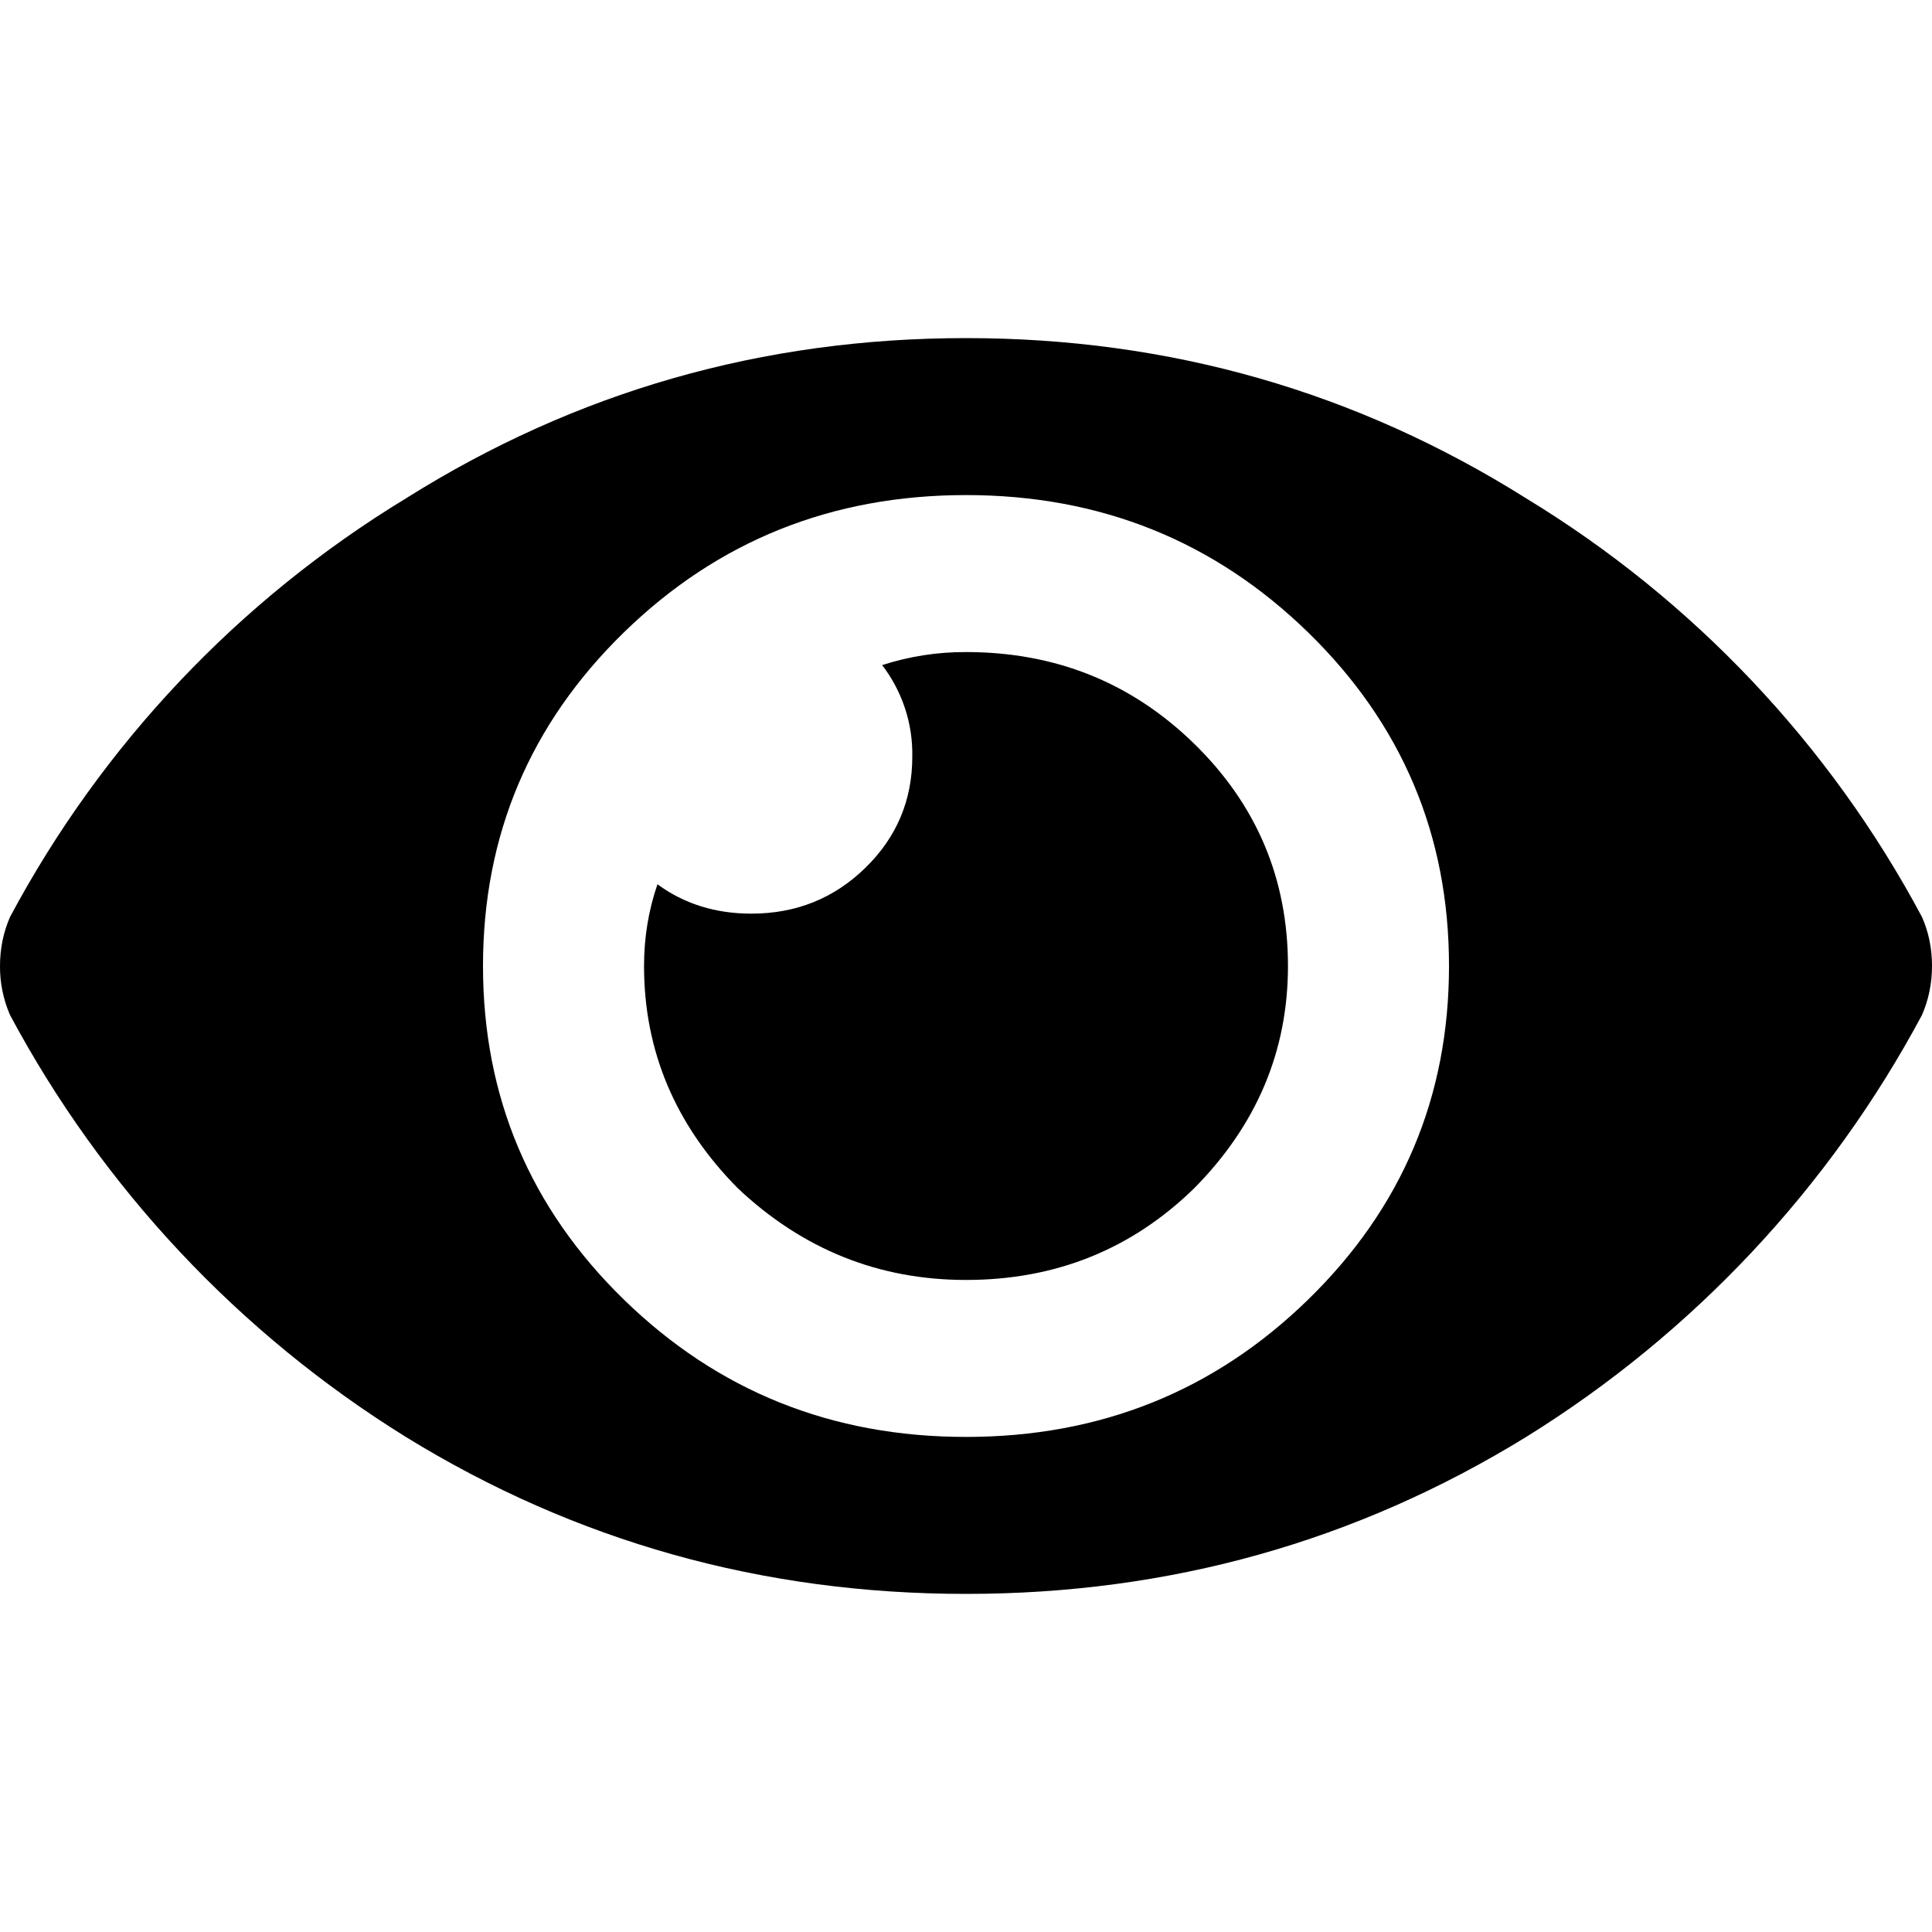
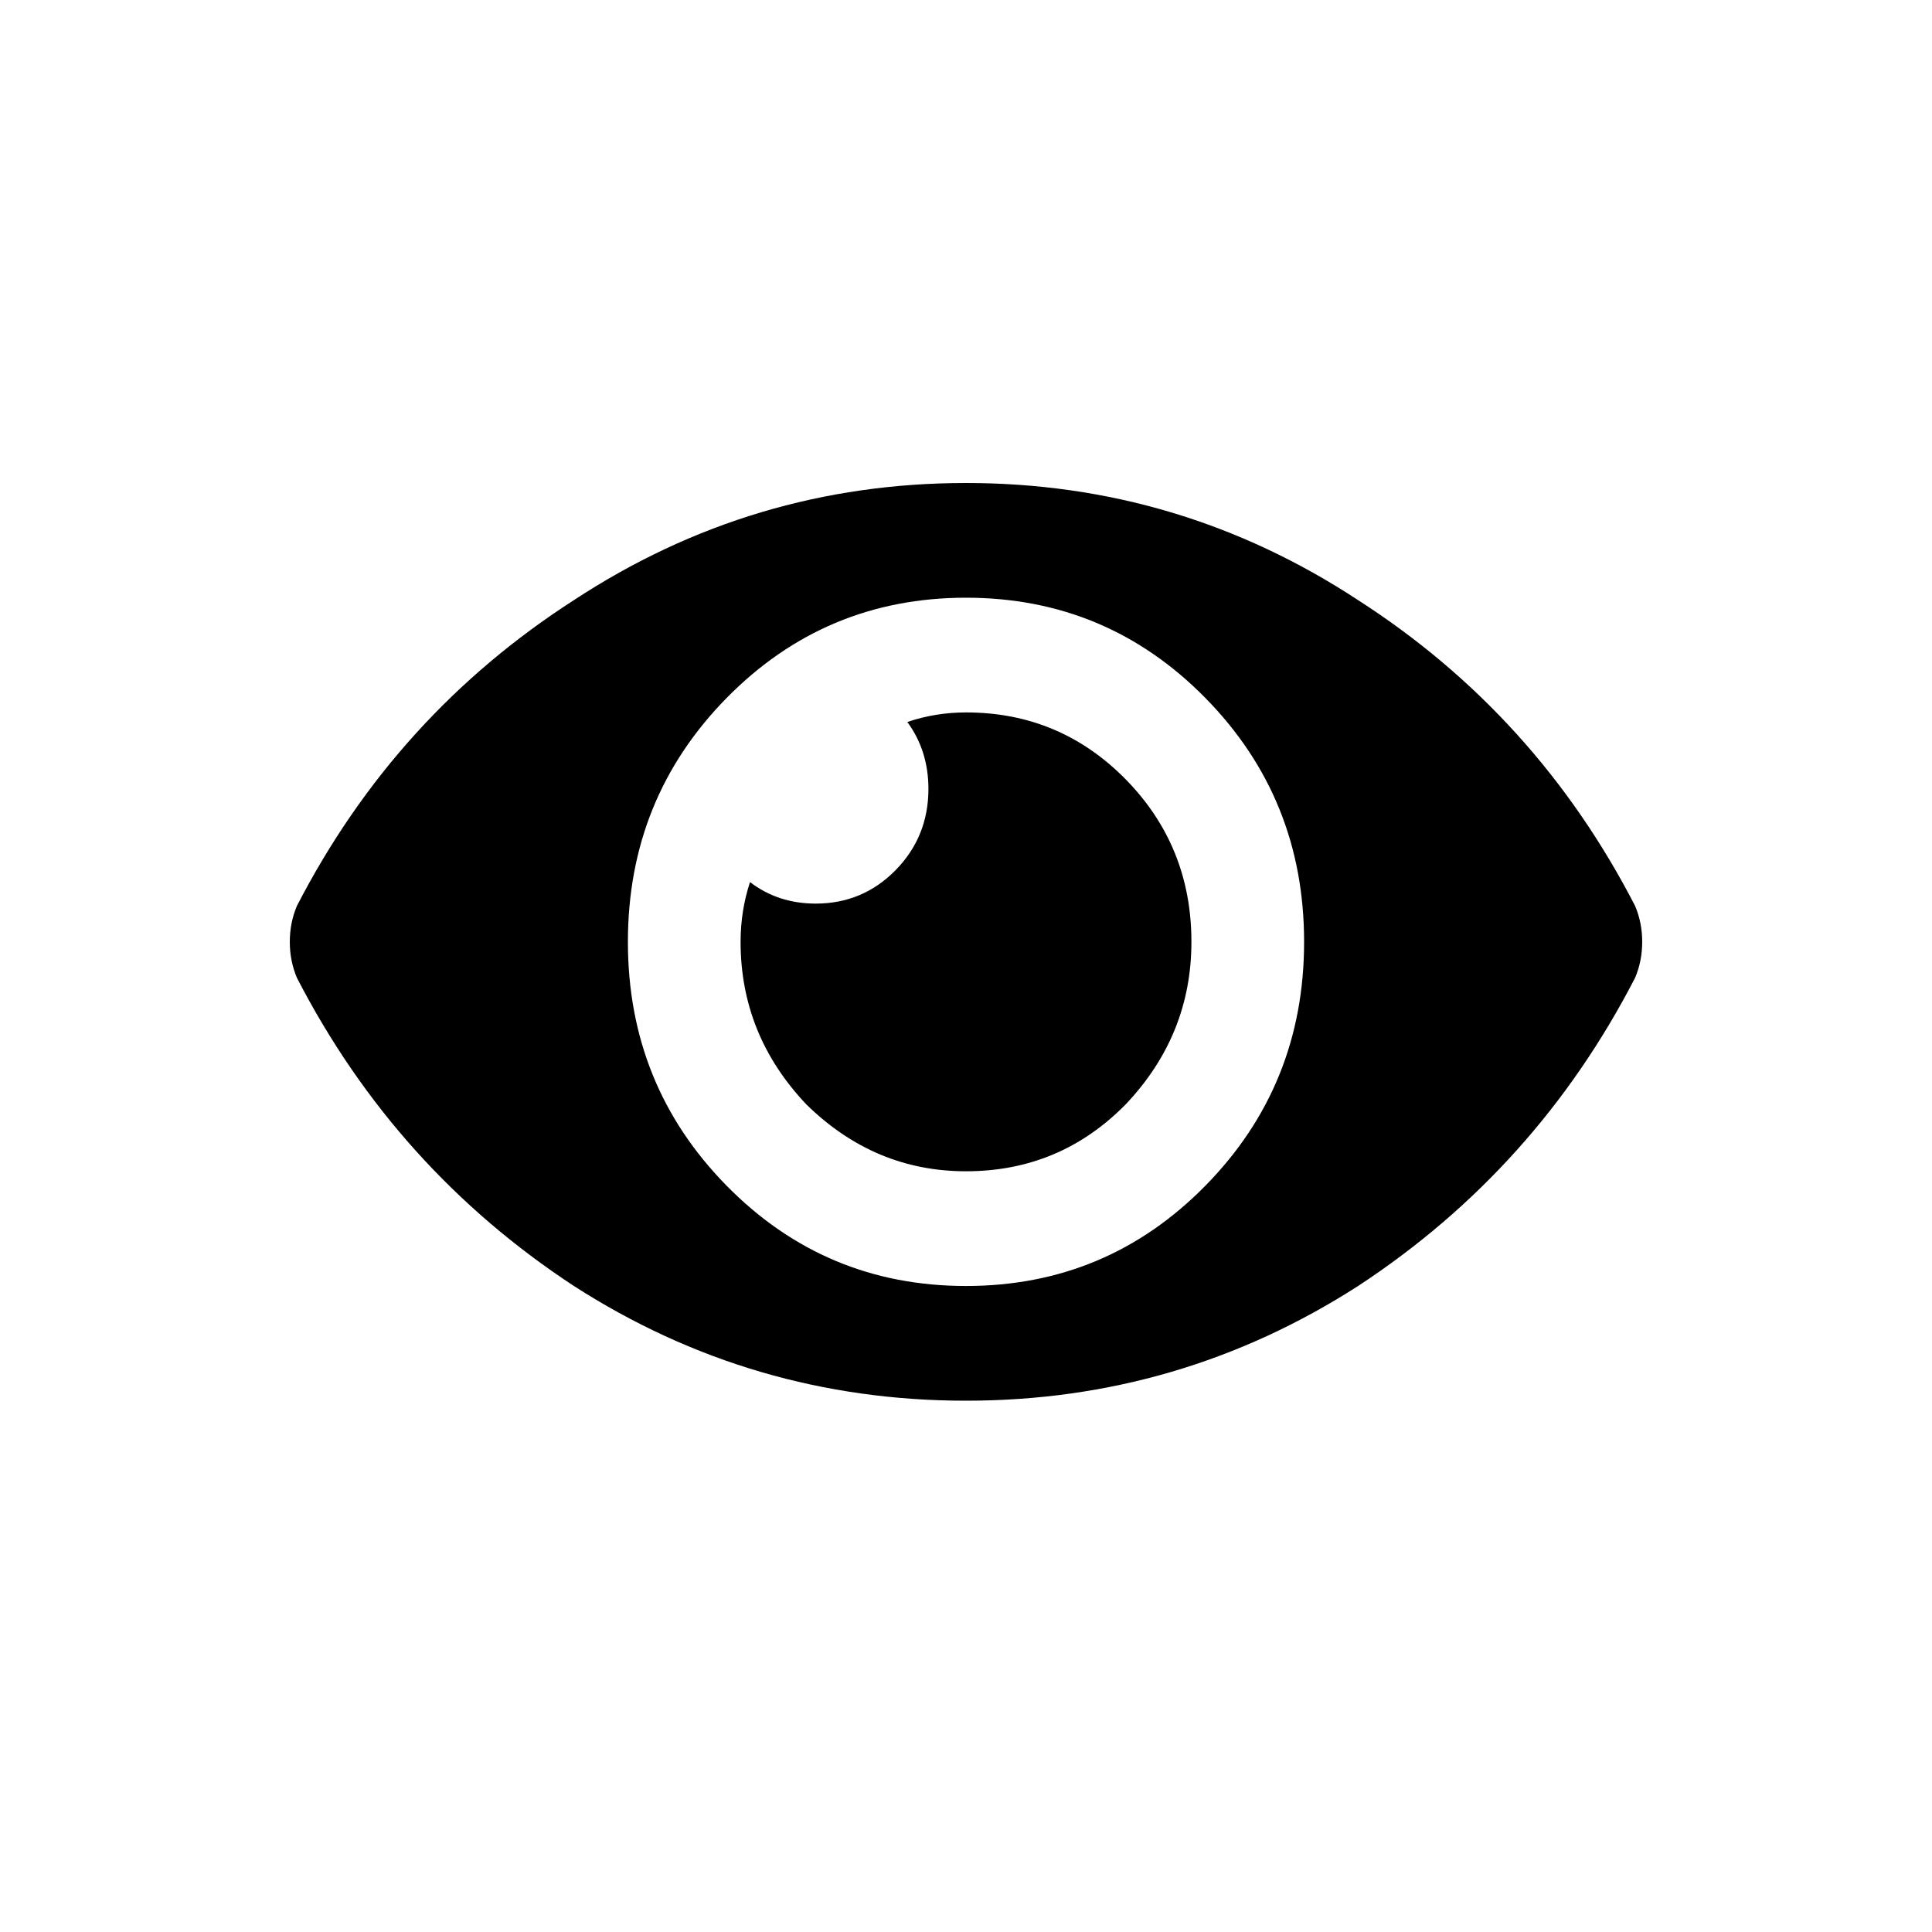
- <svg xmlns="http://www.w3.org/2000/svg" fill="none" viewBox="0 0 20 20">
-   <path fill="currentColor" d="M19.896 9.492c.07.158.104.327.104.508 0 .18-.035.35-.104.508a11.552 11.552 0 0 1-4.097 4.367C14.039 15.958 12.107 16.5 10 16.5c-2.106 0-4.04-.542-5.799-1.625a11.552 11.552 0 0 1-4.097-4.367A1.248 1.248 0 0 1 0 10c0-.18.035-.35.104-.508A11.3 11.3 0 0 1 4.201 5.16C5.961 4.053 7.894 3.5 10 3.5c2.107 0 4.04.553 5.799 1.659a11.3 11.3 0 0 1 4.097 4.333zM10 14.875c1.389 0 2.57-.474 3.542-1.422S15 11.354 15 10c0-1.354-.486-2.505-1.458-3.453-.973-.948-2.153-1.422-3.542-1.422-1.389 0-2.57.474-3.542 1.422S5 8.646 5 10c0 1.354.486 2.505 1.458 3.453.973.948 2.153 1.422 3.542 1.422zm0-8.125c.926 0 1.713.316 2.361.948.648.632.972 1.4.972 2.302 0 .88-.324 1.648-.972 2.302-.648.632-1.435.948-2.361.948-.903 0-1.69-.316-2.361-.948-.648-.654-.972-1.422-.972-2.302 0-.293.046-.576.139-.846.277.203.601.304.972.304.463 0 .856-.158 1.18-.474.324-.316.486-.7.486-1.15a1.51 1.51 0 0 0-.312-.949A2.79 2.79 0 0 1 10 6.75z" />
+ <svg xmlns="http://www.w3.org/2000/svg" viewBox="0 0 40 40" fill="none">
+   <path d="M33.854 18.758C33.951 18.989 34 19.236 34 19.5C34 19.764 33.951 20.011 33.854 20.242C32.493 22.881 30.581 25.009 28.118 26.625C25.655 28.208 22.949 29 20 29C17.051 29 14.345 28.208 11.882 26.625C9.419 25.009 7.507 22.881 6.146 20.242C6.049 20.011 6 19.764 6 19.5C6 19.236 6.049 18.989 6.146 18.758C7.507 16.119 9.419 14.008 11.882 12.425C14.345 10.808 17.051 10 20 10C22.949 10 25.655 10.808 28.118 12.425C30.581 14.008 32.493 16.119 33.854 18.758ZM20 26.625C21.944 26.625 23.597 25.932 24.958 24.547C26.319 23.162 27 21.479 27 19.5C27 17.521 26.319 15.838 24.958 14.453C23.597 13.068 21.944 12.375 20 12.375C18.056 12.375 16.403 13.068 15.042 14.453C13.681 15.838 13 17.521 13 19.5C13 21.479 13.681 23.162 15.042 24.547C16.403 25.932 18.056 26.625 20 26.625ZM20 14.75C21.296 14.75 22.398 15.212 23.306 16.135C24.213 17.059 24.667 18.181 24.667 19.5C24.667 20.787 24.213 21.908 23.306 22.865C22.398 23.788 21.296 24.25 20 24.25C18.736 24.25 17.634 23.788 16.694 22.865C15.787 21.908 15.333 20.787 15.333 19.5C15.333 19.071 15.398 18.659 15.528 18.263C15.917 18.56 16.37 18.708 16.889 18.708C17.537 18.708 18.088 18.477 18.542 18.016C18.995 17.554 19.222 16.993 19.222 16.333C19.222 15.806 19.076 15.344 18.785 14.948C19.174 14.816 19.579 14.75 20 14.75Z" fill="currentColor" />
</svg>
